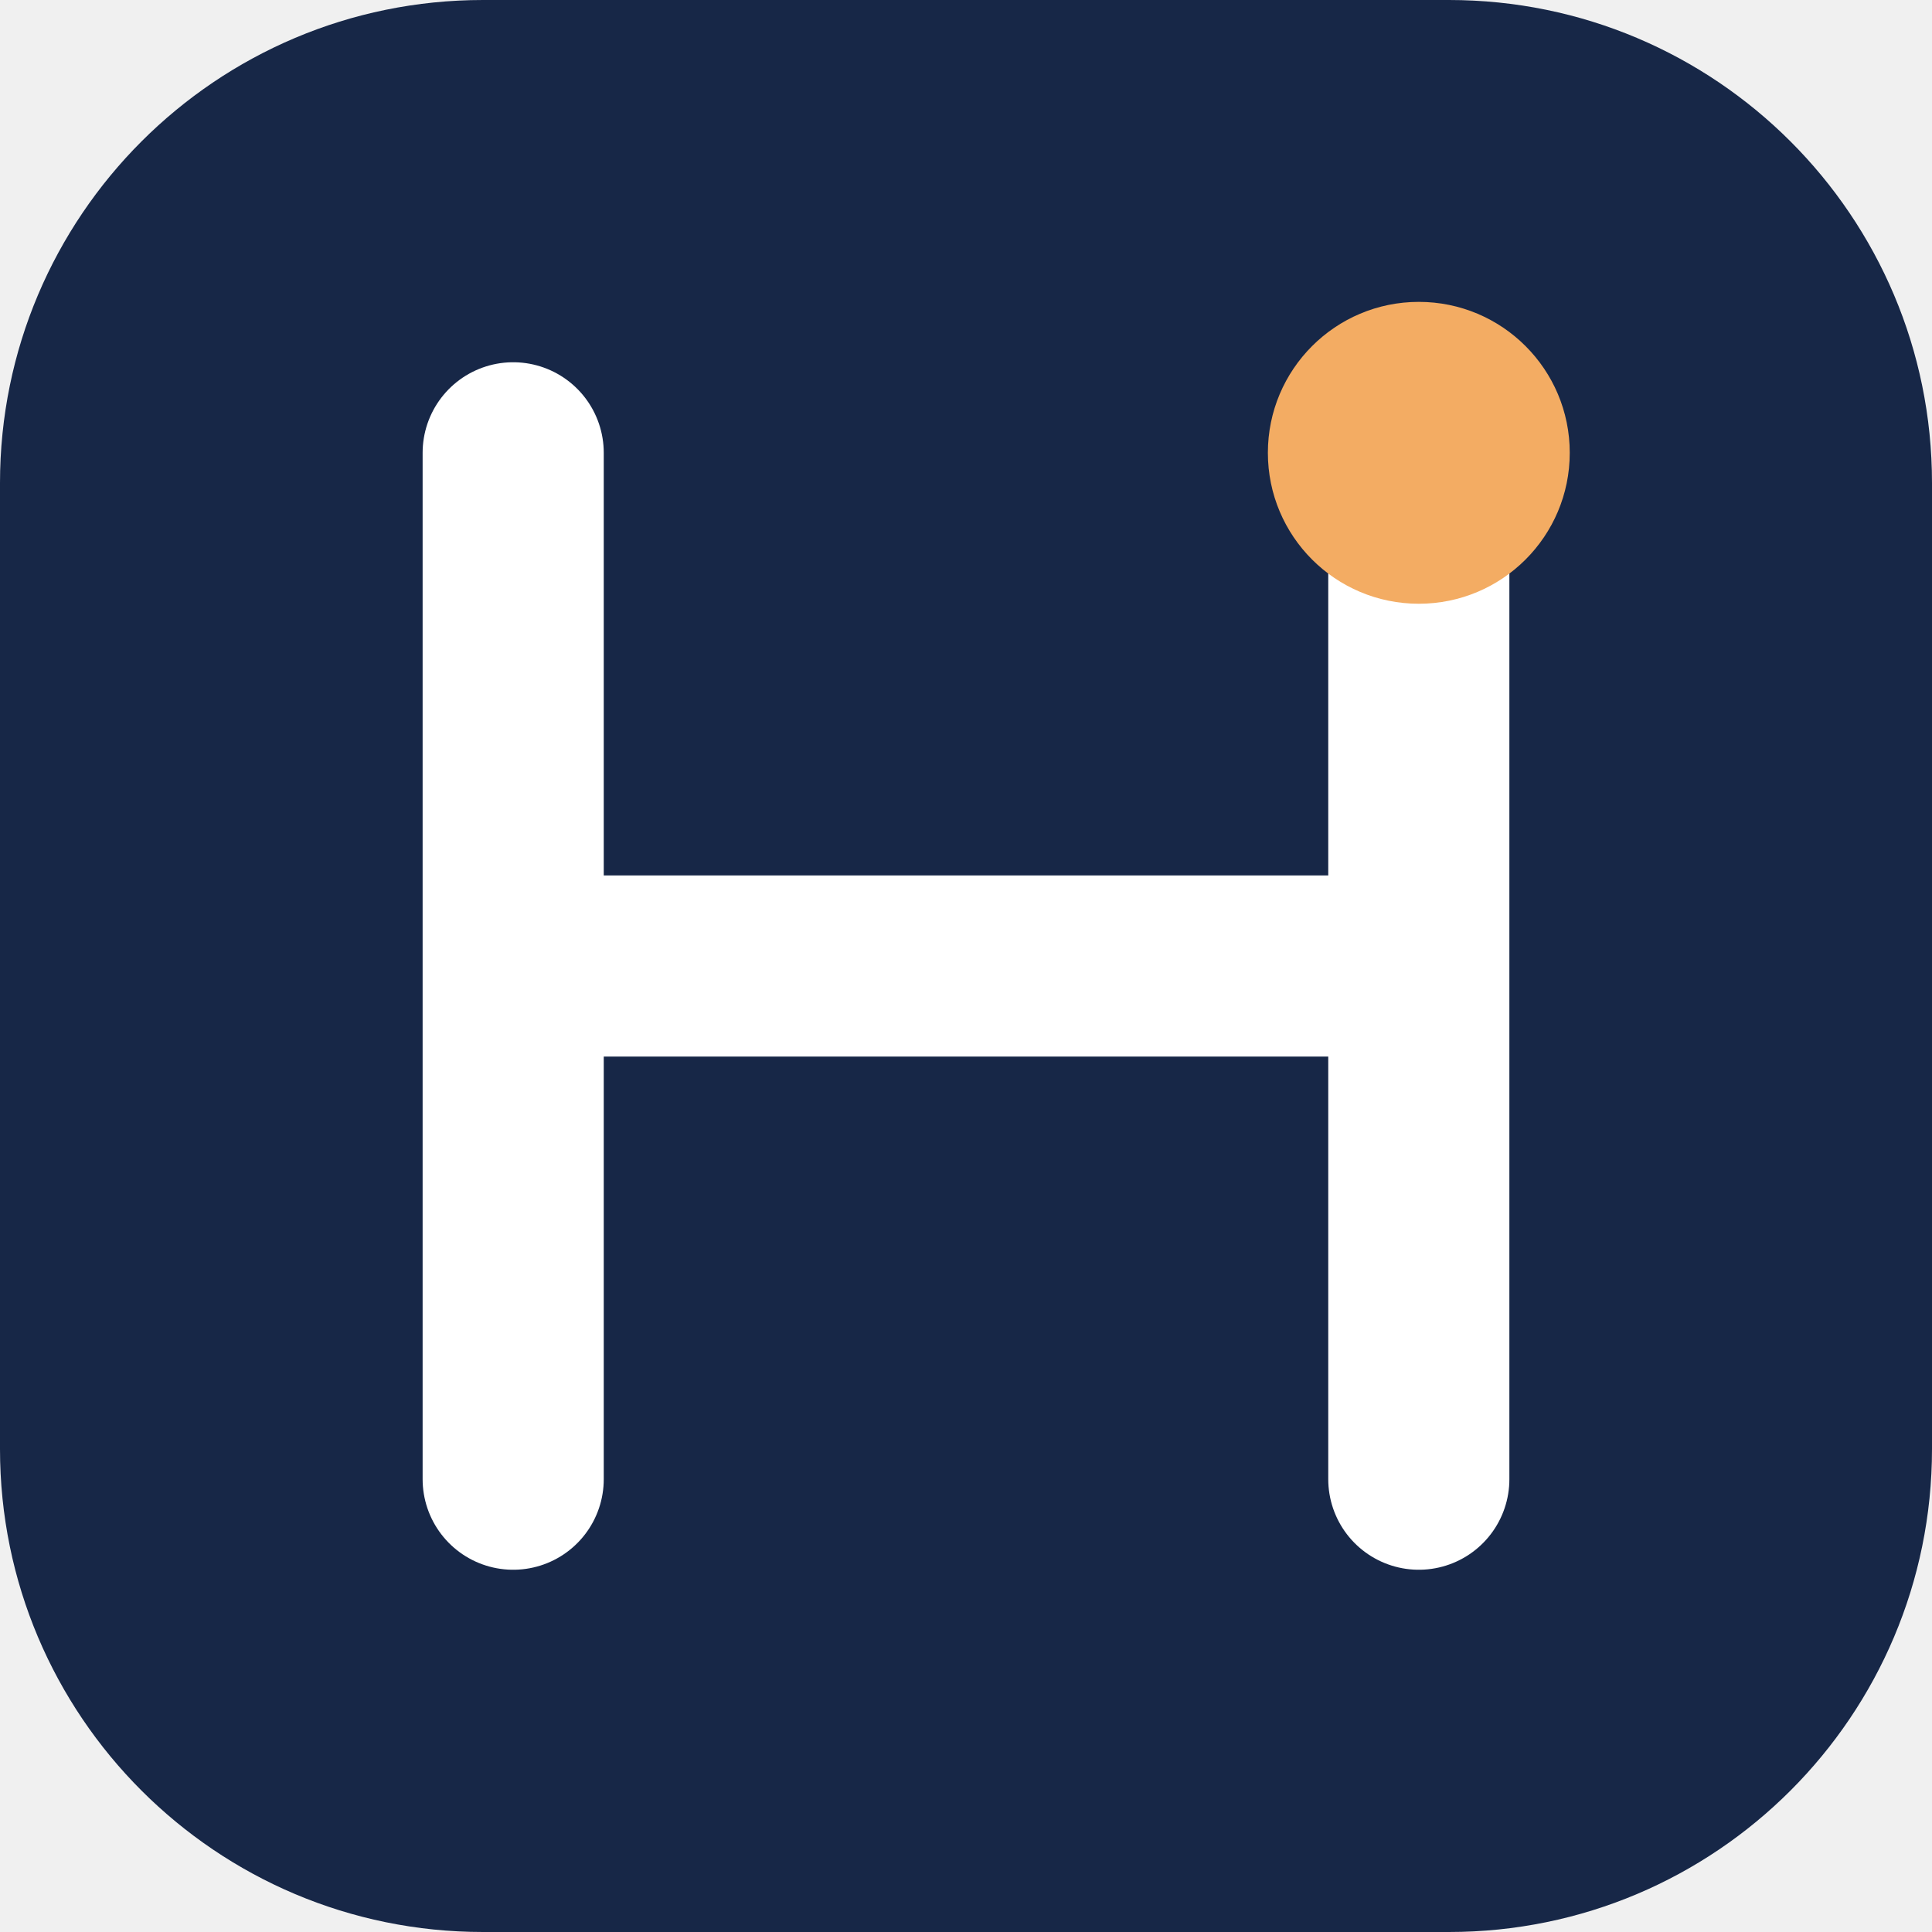
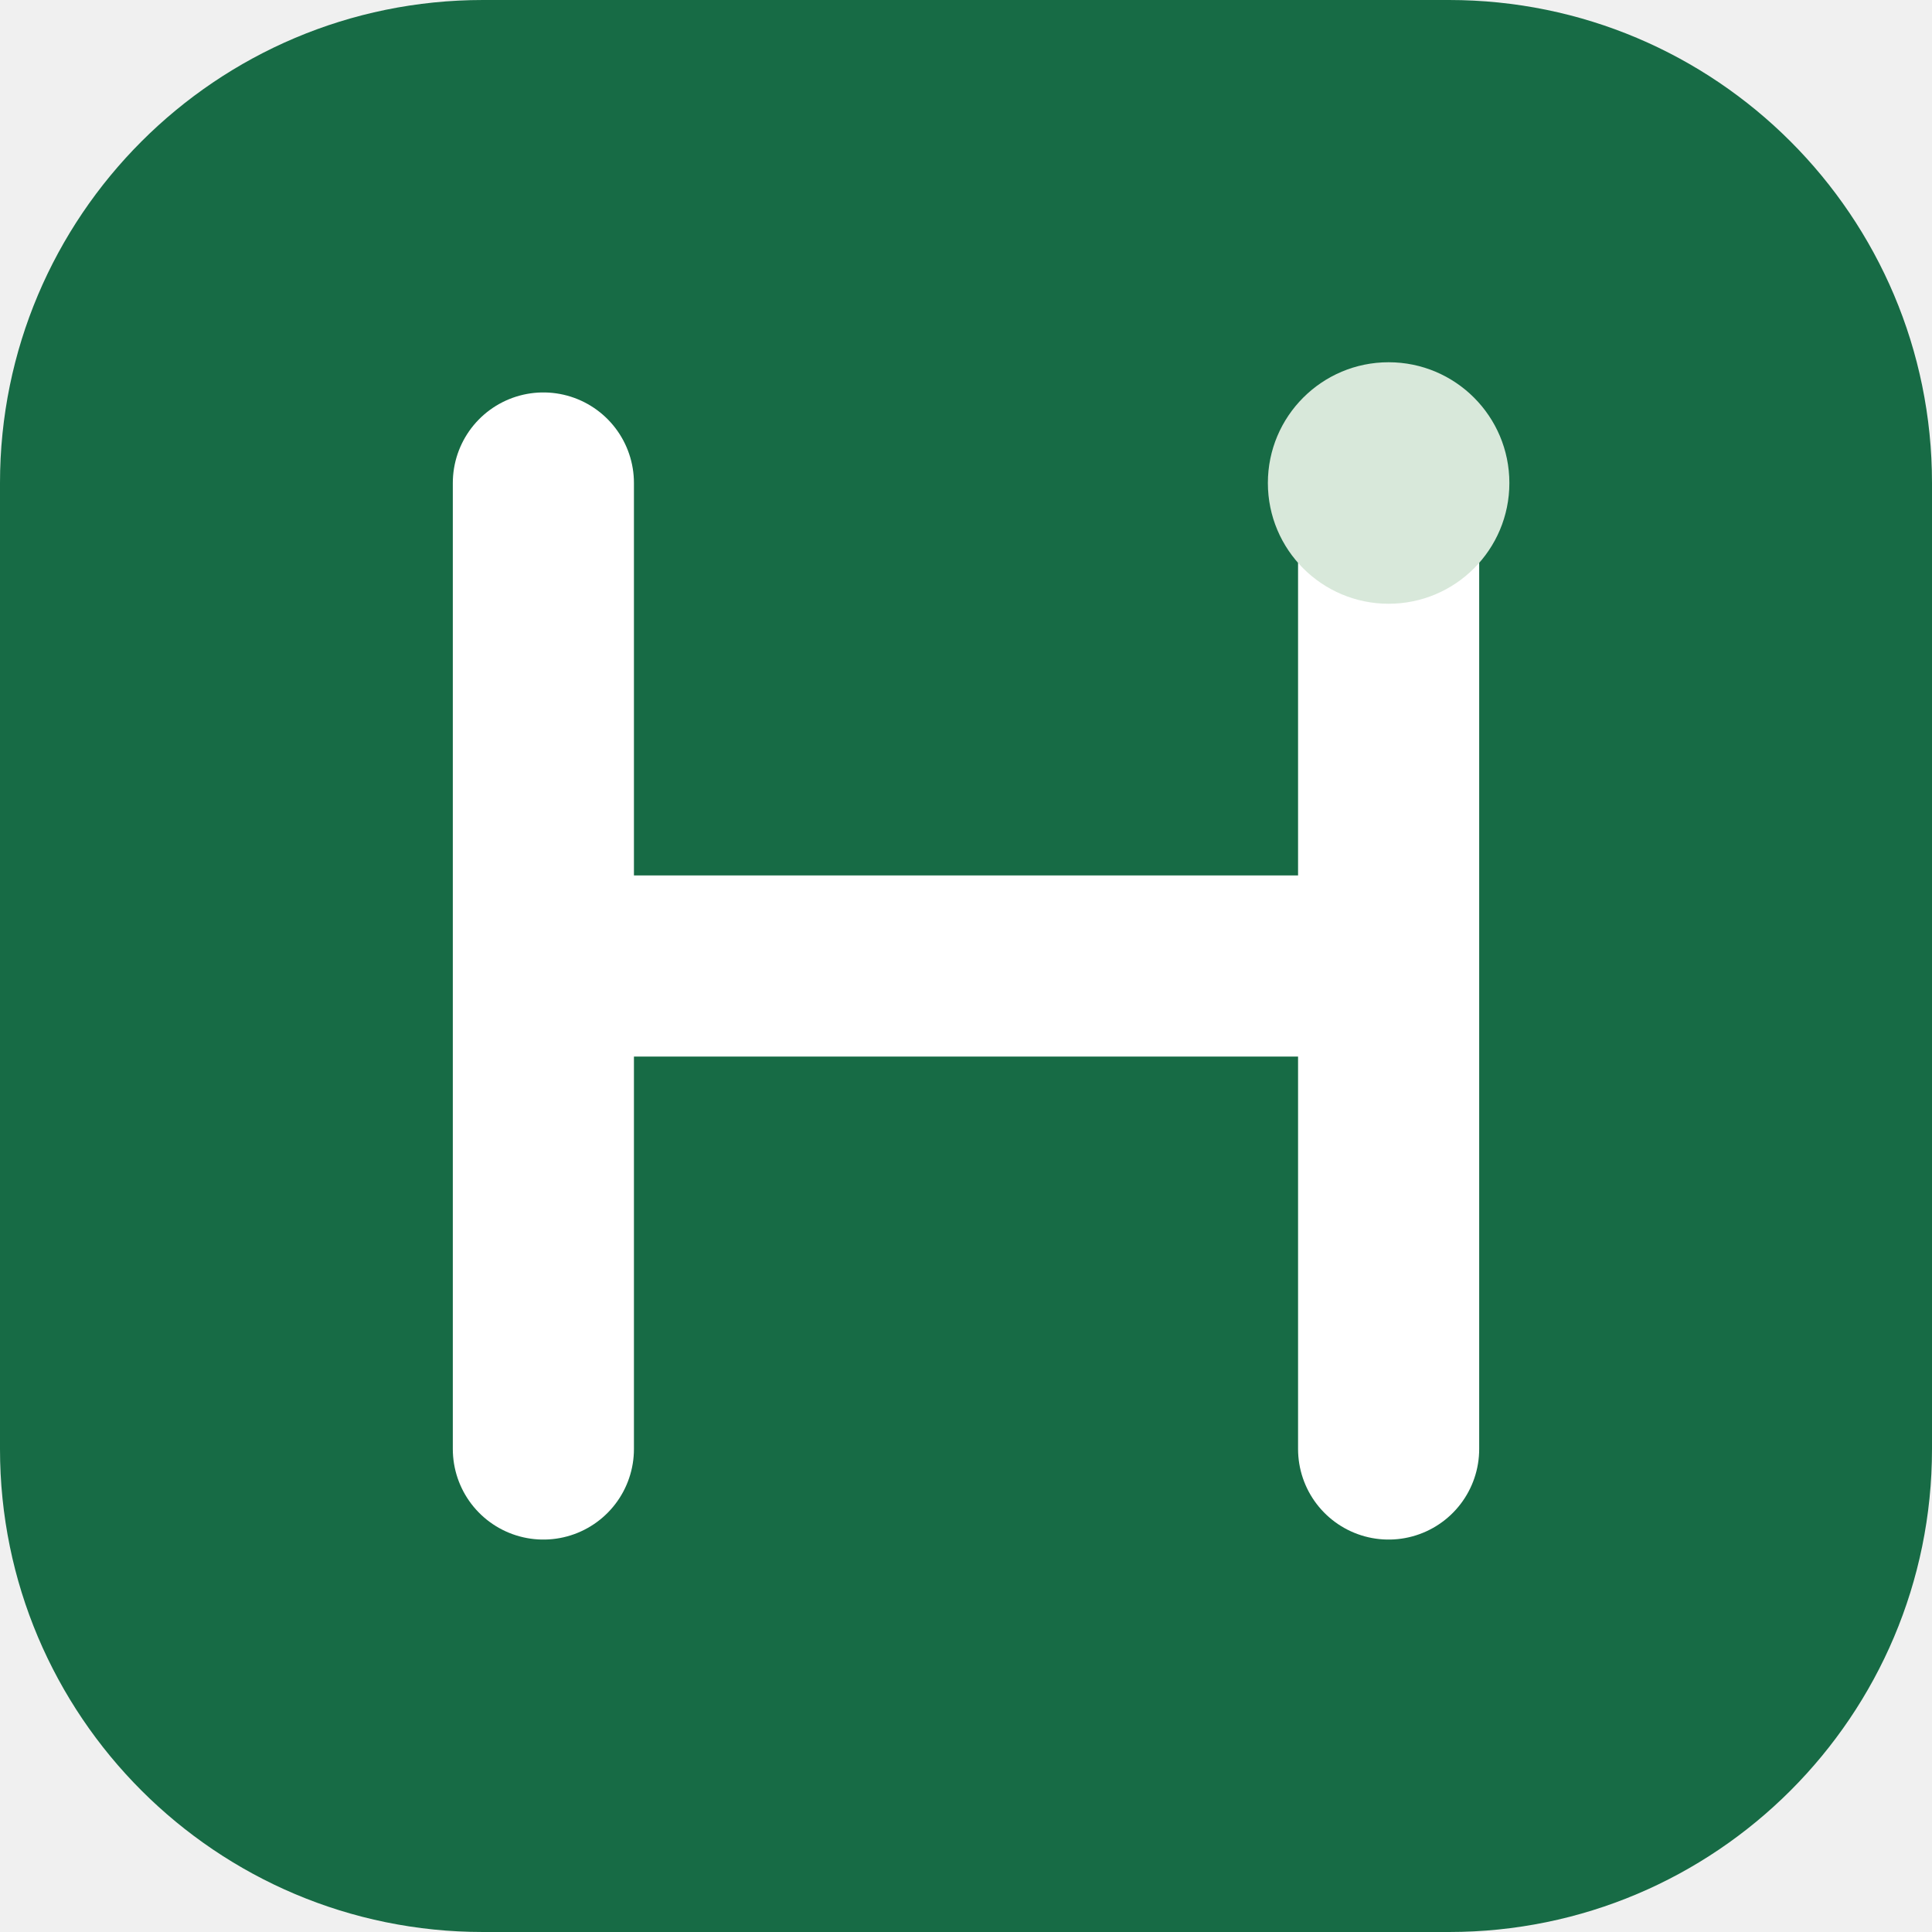
<svg xmlns="http://www.w3.org/2000/svg" viewBox="0 0 64 64">
-   <rect width="64" height="64" rx="16" fill="#172747" />
-   <path d="M17 15v34M17 32h30M47 15v34" fill="none" stroke="#fff" stroke-width="6" stroke-linecap="round" />
-   <circle cx="47" cy="15" r="5" fill="#F3AC63" />
+   <rect width="64" height="64" rx="16" fill="#176b45" />
+   <path d="M18 16v32M18 32h28M46 16v32" fill="none" stroke="#fff" stroke-width="6" stroke-linecap="round" stroke-linejoin="round" />
+   <circle cx="46" cy="16" r="4" fill="#d8e8da" />
</svg>
